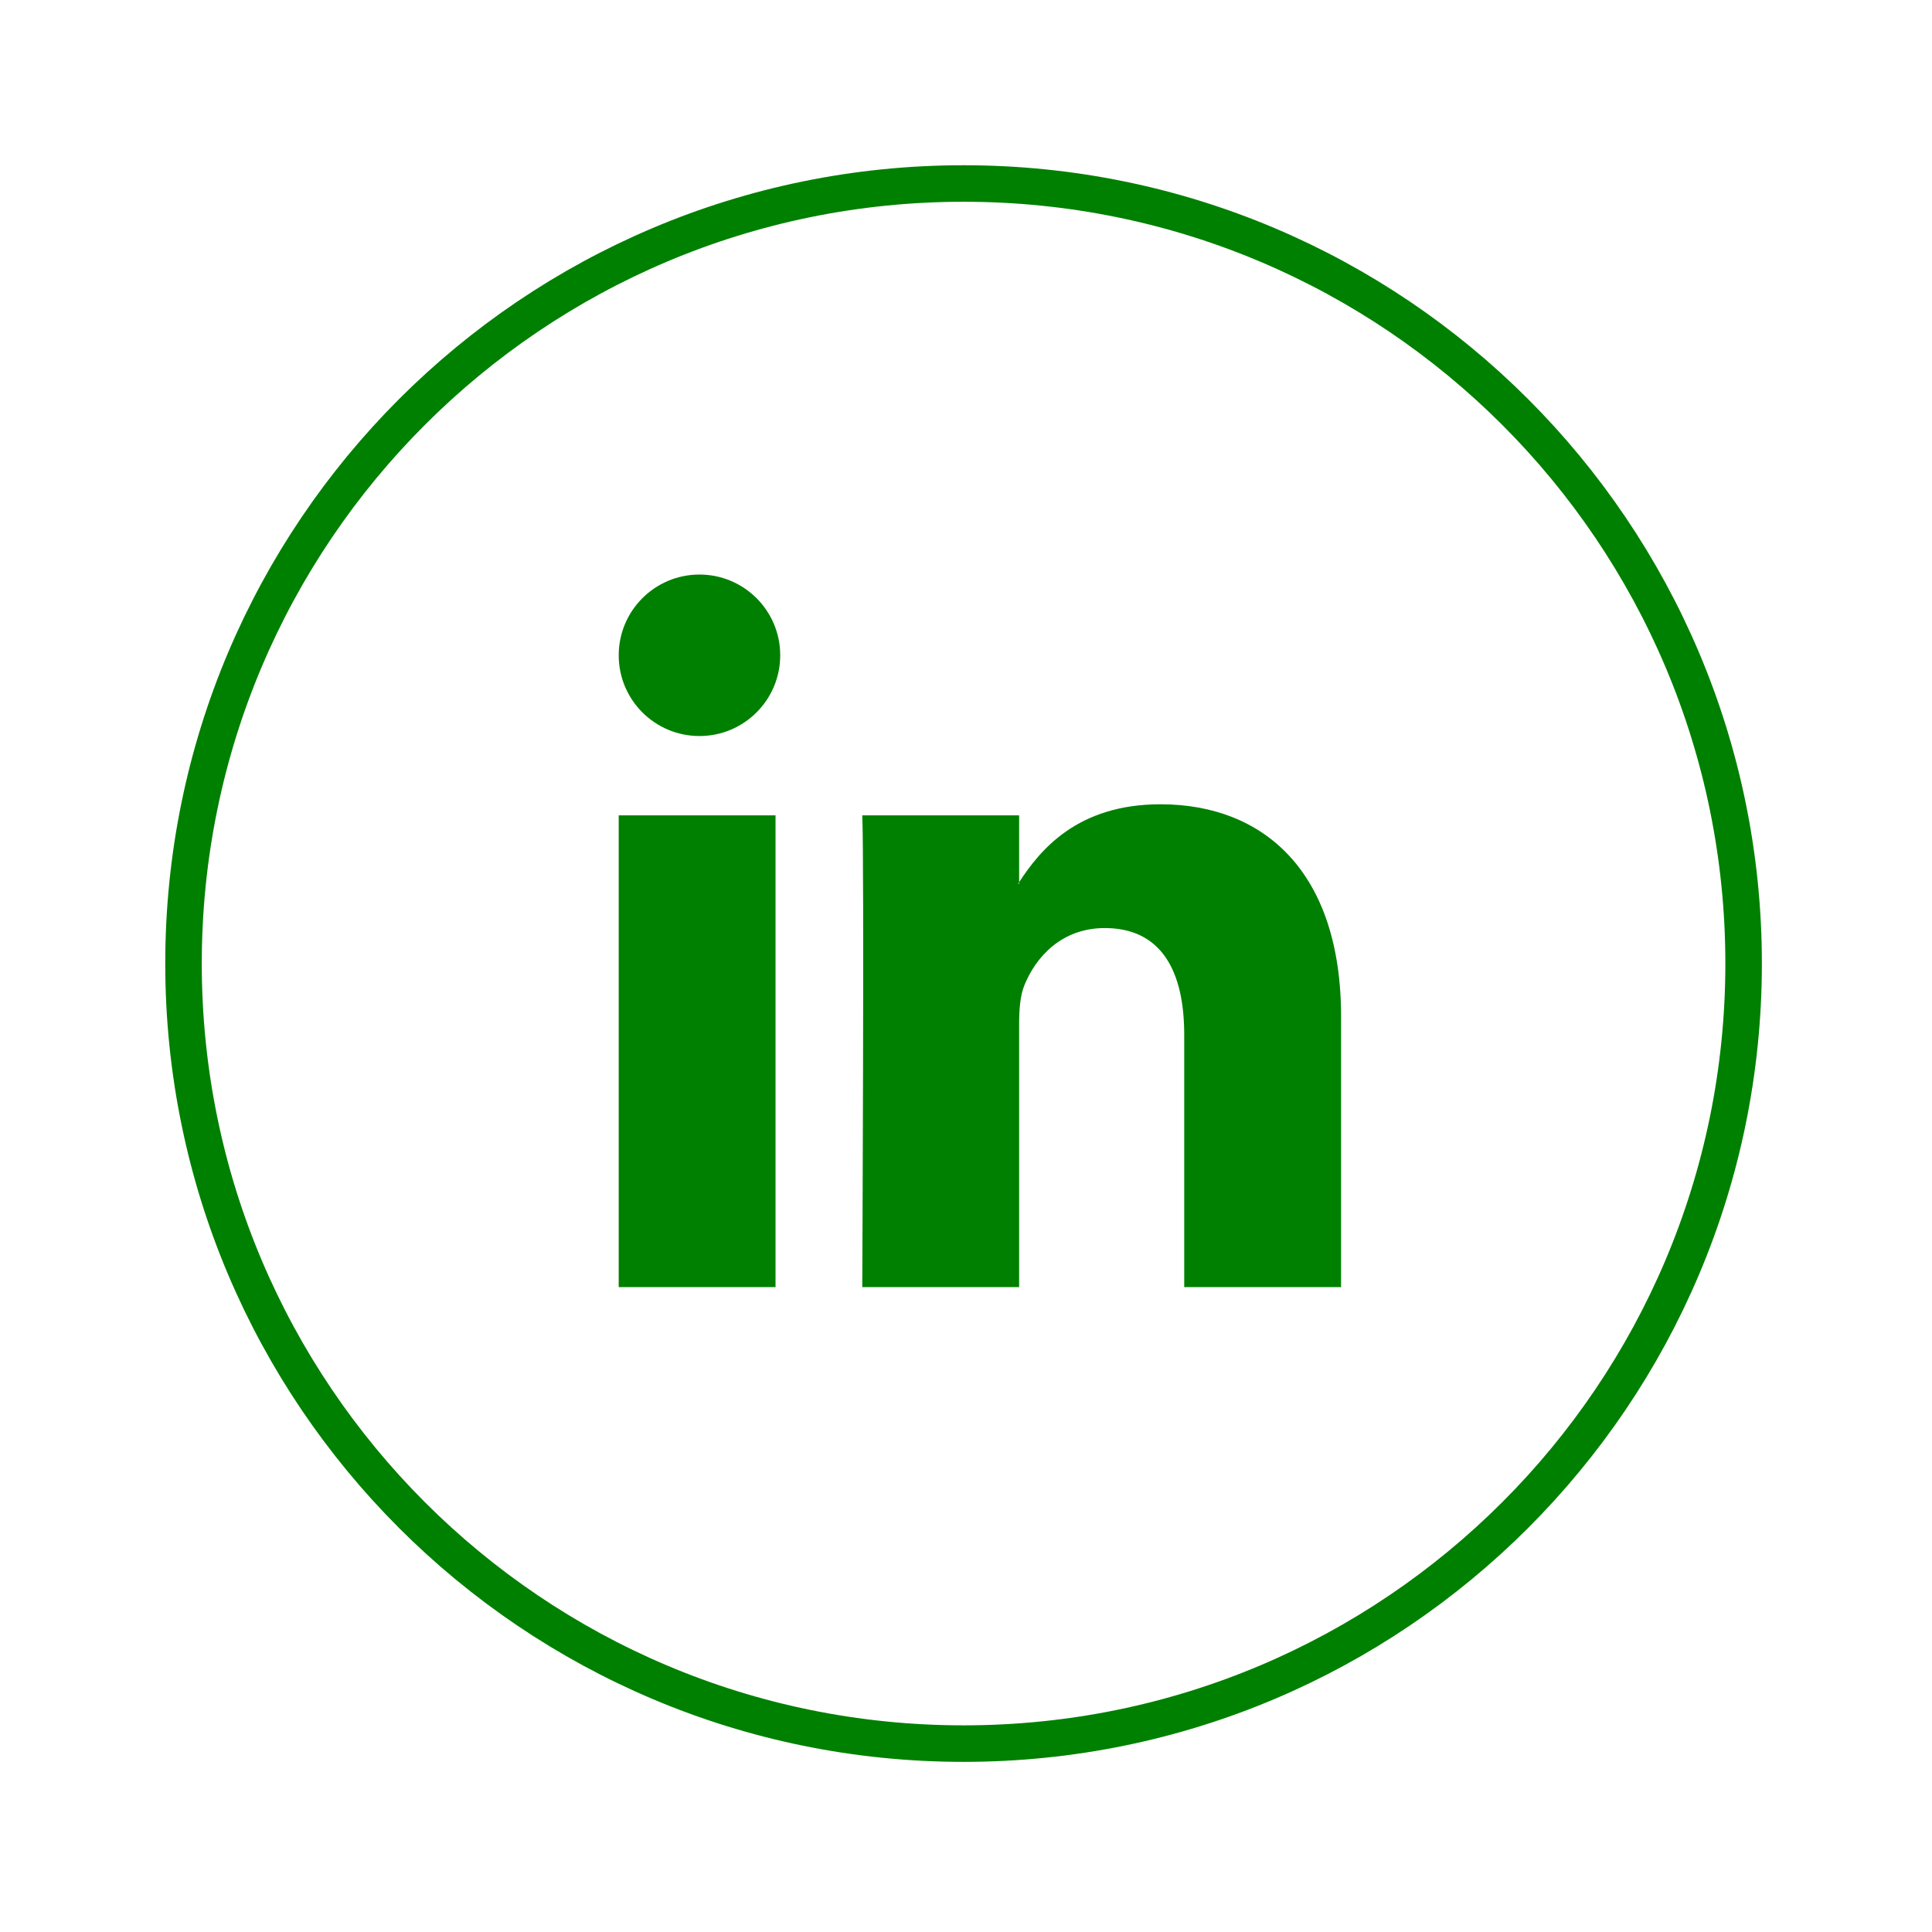
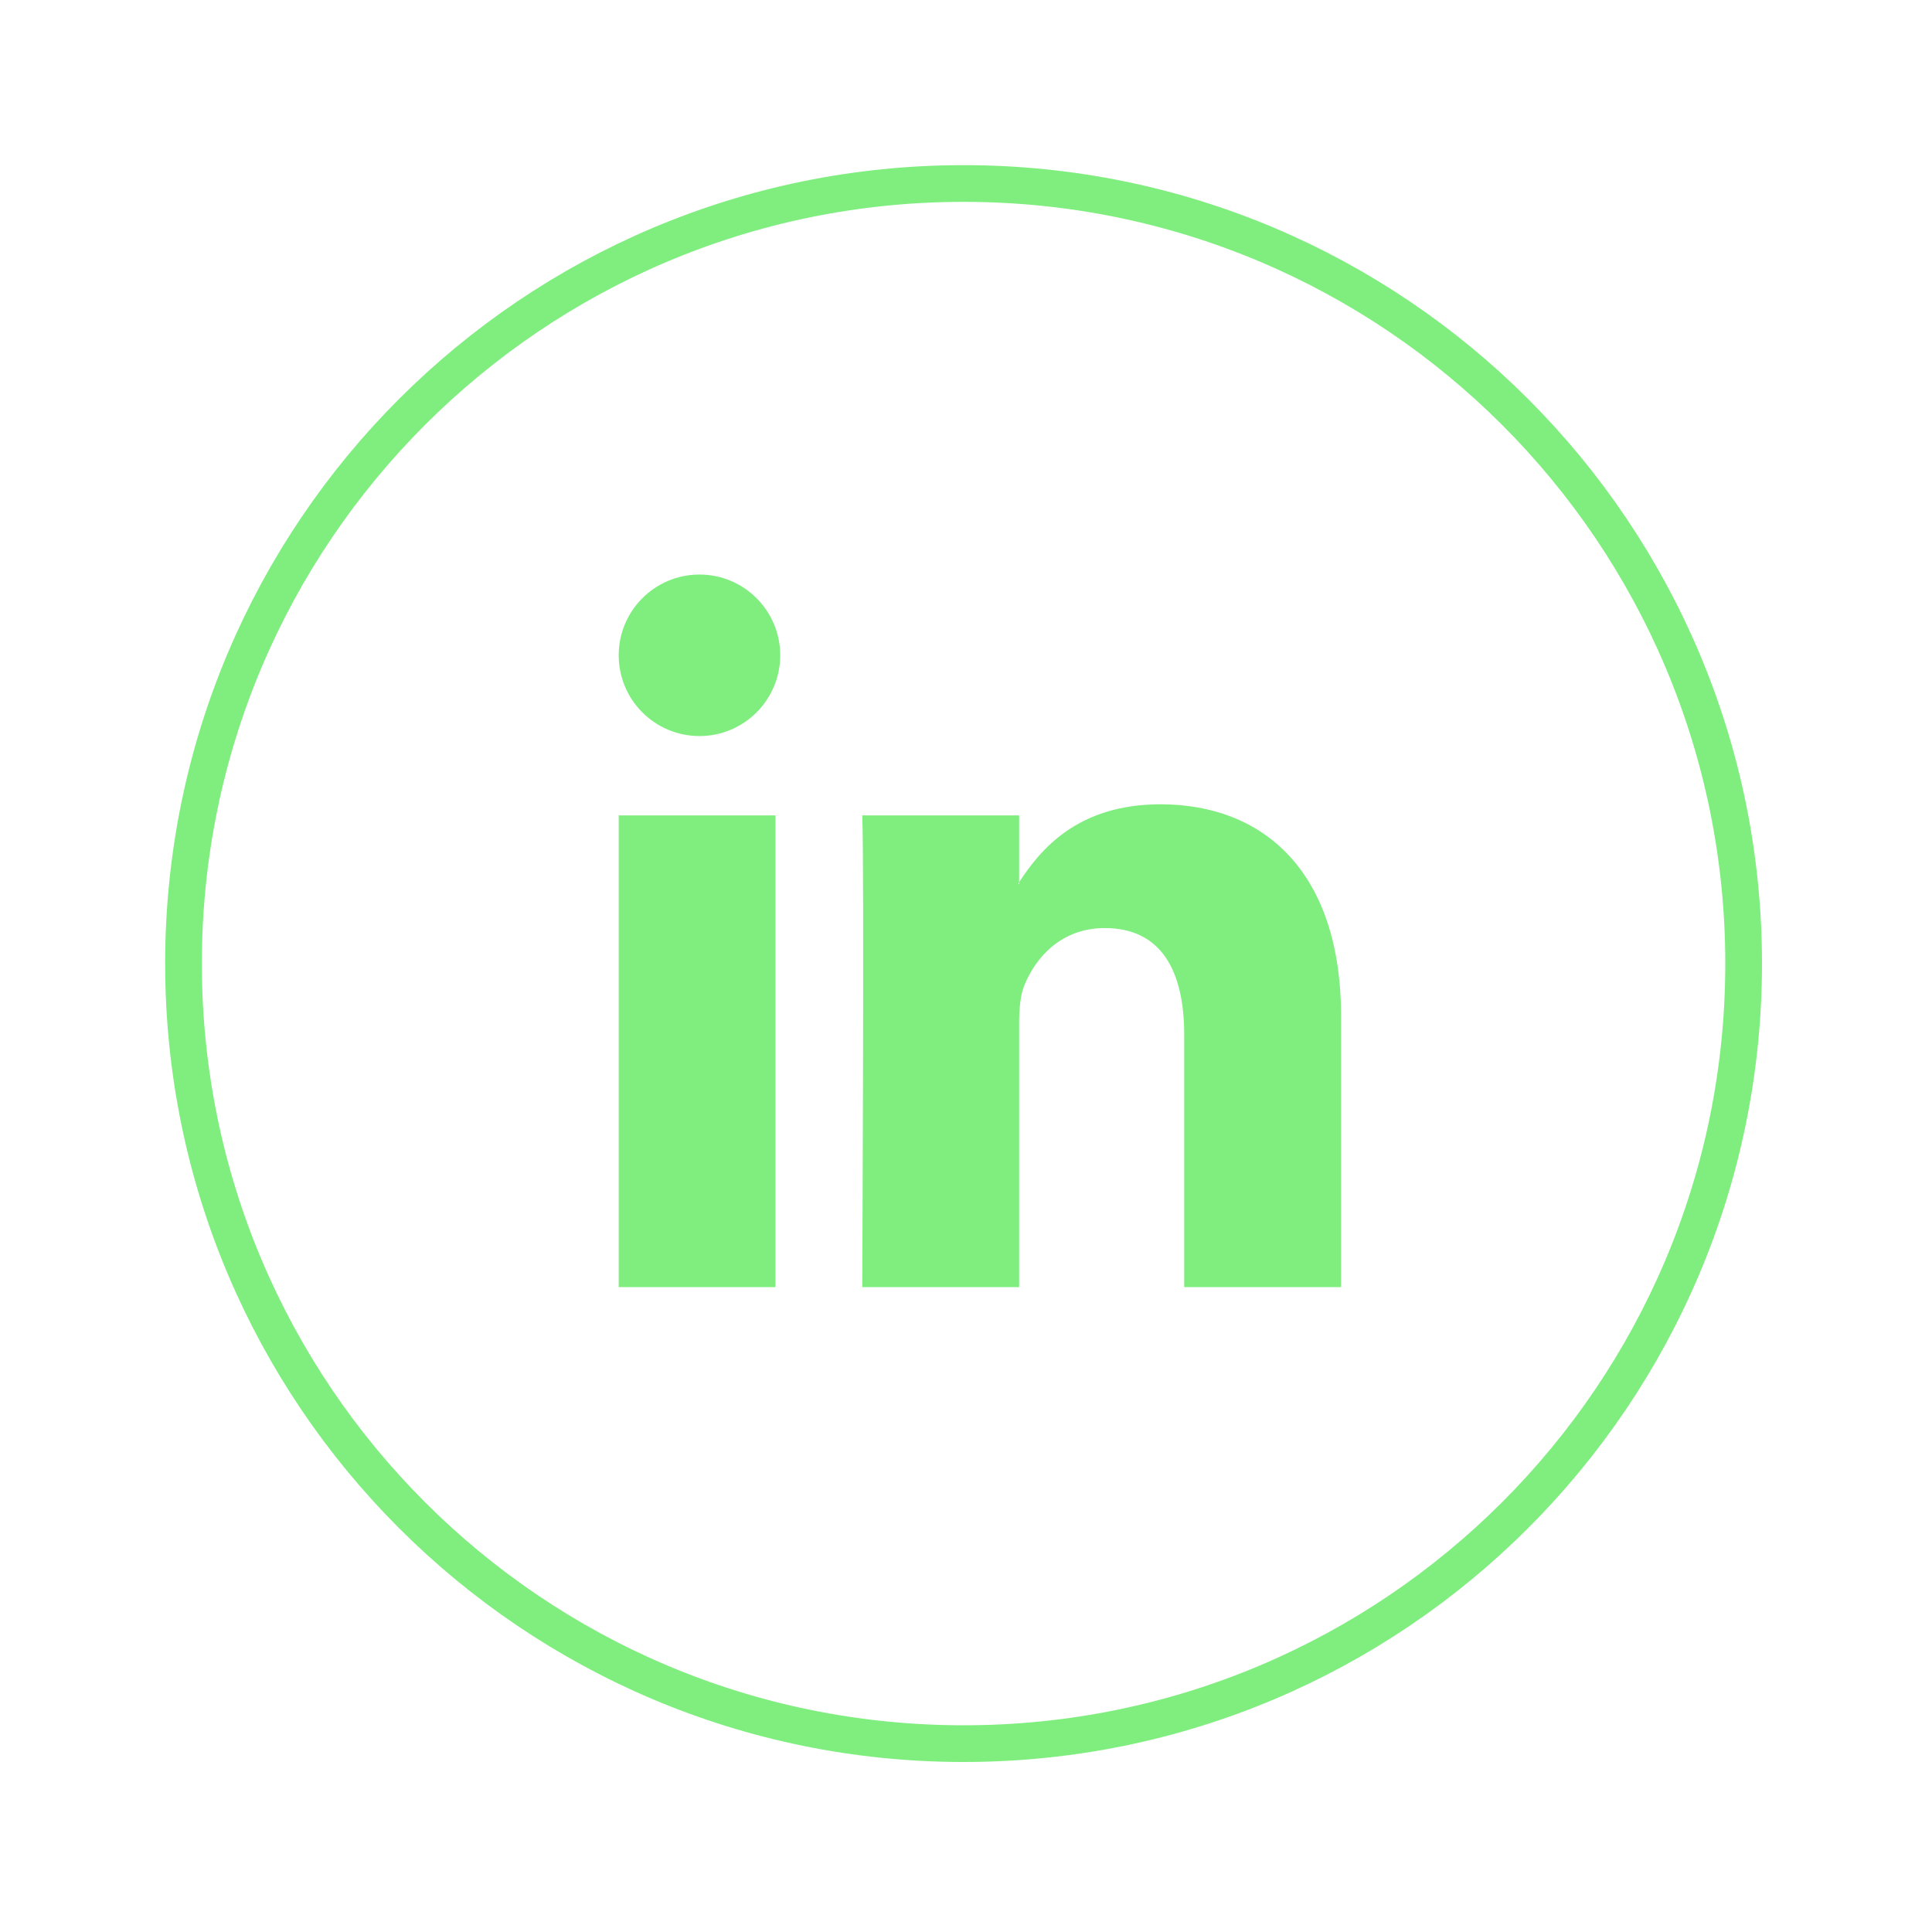
<svg xmlns="http://www.w3.org/2000/svg" width="100%" height="100%" viewBox="0 0 50 50" version="1.1" xml:space="preserve" style="fill-rule:evenodd;clip-rule:evenodd;stroke-miterlimit:10;">
-   <g transform="matrix(1,0,0,1,-104.251,-147.251)">
+   <g>
    <g>
-       <g transform="matrix(0.472568,0,0,0.472568,129.188,152)">
-         <path d="M0,85.438C-23.593,85.438 -42.719,66.312 -42.719,42.719C-42.719,19.126 -23.593,0 0,0C23.593,0 42.719,19.126 42.719,42.719C42.719,66.312 23.593,85.438 0,85.438Z" style="fill:none;fill-rule:nonzero;stroke:rgb(0,128,0);stroke-width:2px;" />
-       </g>
-       <g transform="matrix(0.472568,0,0,0.472568,124.443,178.472)">
-         <path d="M0,-30.18C0,-27.738 -1.98,-25.758 -4.423,-25.758C-6.864,-25.758 -8.845,-27.738 -8.845,-30.18C-8.845,-32.622 -6.864,-34.602 -4.423,-34.602C-1.98,-34.602 0,-32.622 0,-30.18M-8.845,4.422L-0.257,4.422L-0.257,-21.414L-8.845,-21.414L-8.845,4.422ZM30.715,-10.394L30.715,4.422L22.125,4.422L22.125,-9.401C22.125,-12.872 20.885,-15.242 17.774,-15.242C15.401,-15.242 13.991,-13.646 13.368,-12.101C13.143,-11.549 13.084,-10.782 13.084,-10.007L13.084,4.422L4.493,4.422C4.493,4.422 4.608,-18.99 4.493,-21.414L13.084,-21.414L13.084,-17.753C13.066,-17.723 13.042,-17.696 13.026,-17.668L13.084,-17.668L13.084,-17.753C14.226,-19.51 16.262,-22.021 20.825,-22.021C26.478,-22.021 30.715,-18.328 30.715,-10.394" style="fill:rgb(0,128,0);fill-rule:nonzero;" />
-       </g>
+       <path d="M24.937,45.125c-11.149,0 -20.188,-9.039 -20.188,-20.188c0,-11.149 9.039,-20.188 20.188,-20.188c11.149,0 20.188,9.039 20.188,20.188c0,11.149 -9.039,20.188 -20.188,20.188Z" style="fill:none;fill-rule:nonzero;stroke:#7fee7f;stroke-width:0.95px;" />
+     </g>
+     <g>
+       <path d="M20.192,16.959c0,1.154 -0.936,2.09 -2.09,2.09c-1.154,0 -2.09,-0.936 -2.09,-2.09c0,-1.154 0.936,-2.09 2.09,-2.09c1.154,0 2.09,0.936 2.09,2.09m-4.18,16.352l4.058,0l0,-12.209l-4.058,0l0,12.209Zm18.695,-7.002l0,7.002l-4.06,0l0,-6.532c0,-1.641 -0.586,-2.761 -2.056,-2.761c-1.121,0 -1.787,0.755 -2.082,1.485c-0.106,0.261 -0.134,0.623 -0.134,0.989l0,6.819l-4.06,0c0,0 0.054,-11.064 0,-12.209l4.06,0l0,1.73c-0.009,0.014 -0.02,0.027 -0.027,0.04l0.027,0l0,-0.04c0.54,-0.831 1.502,-2.017 3.658,-2.017c2.672,0 4.674,1.745 4.674,5.494" style="fill:#7fee7f;fill-rule:nonzero;" />
    </g>
  </g>
</svg>
